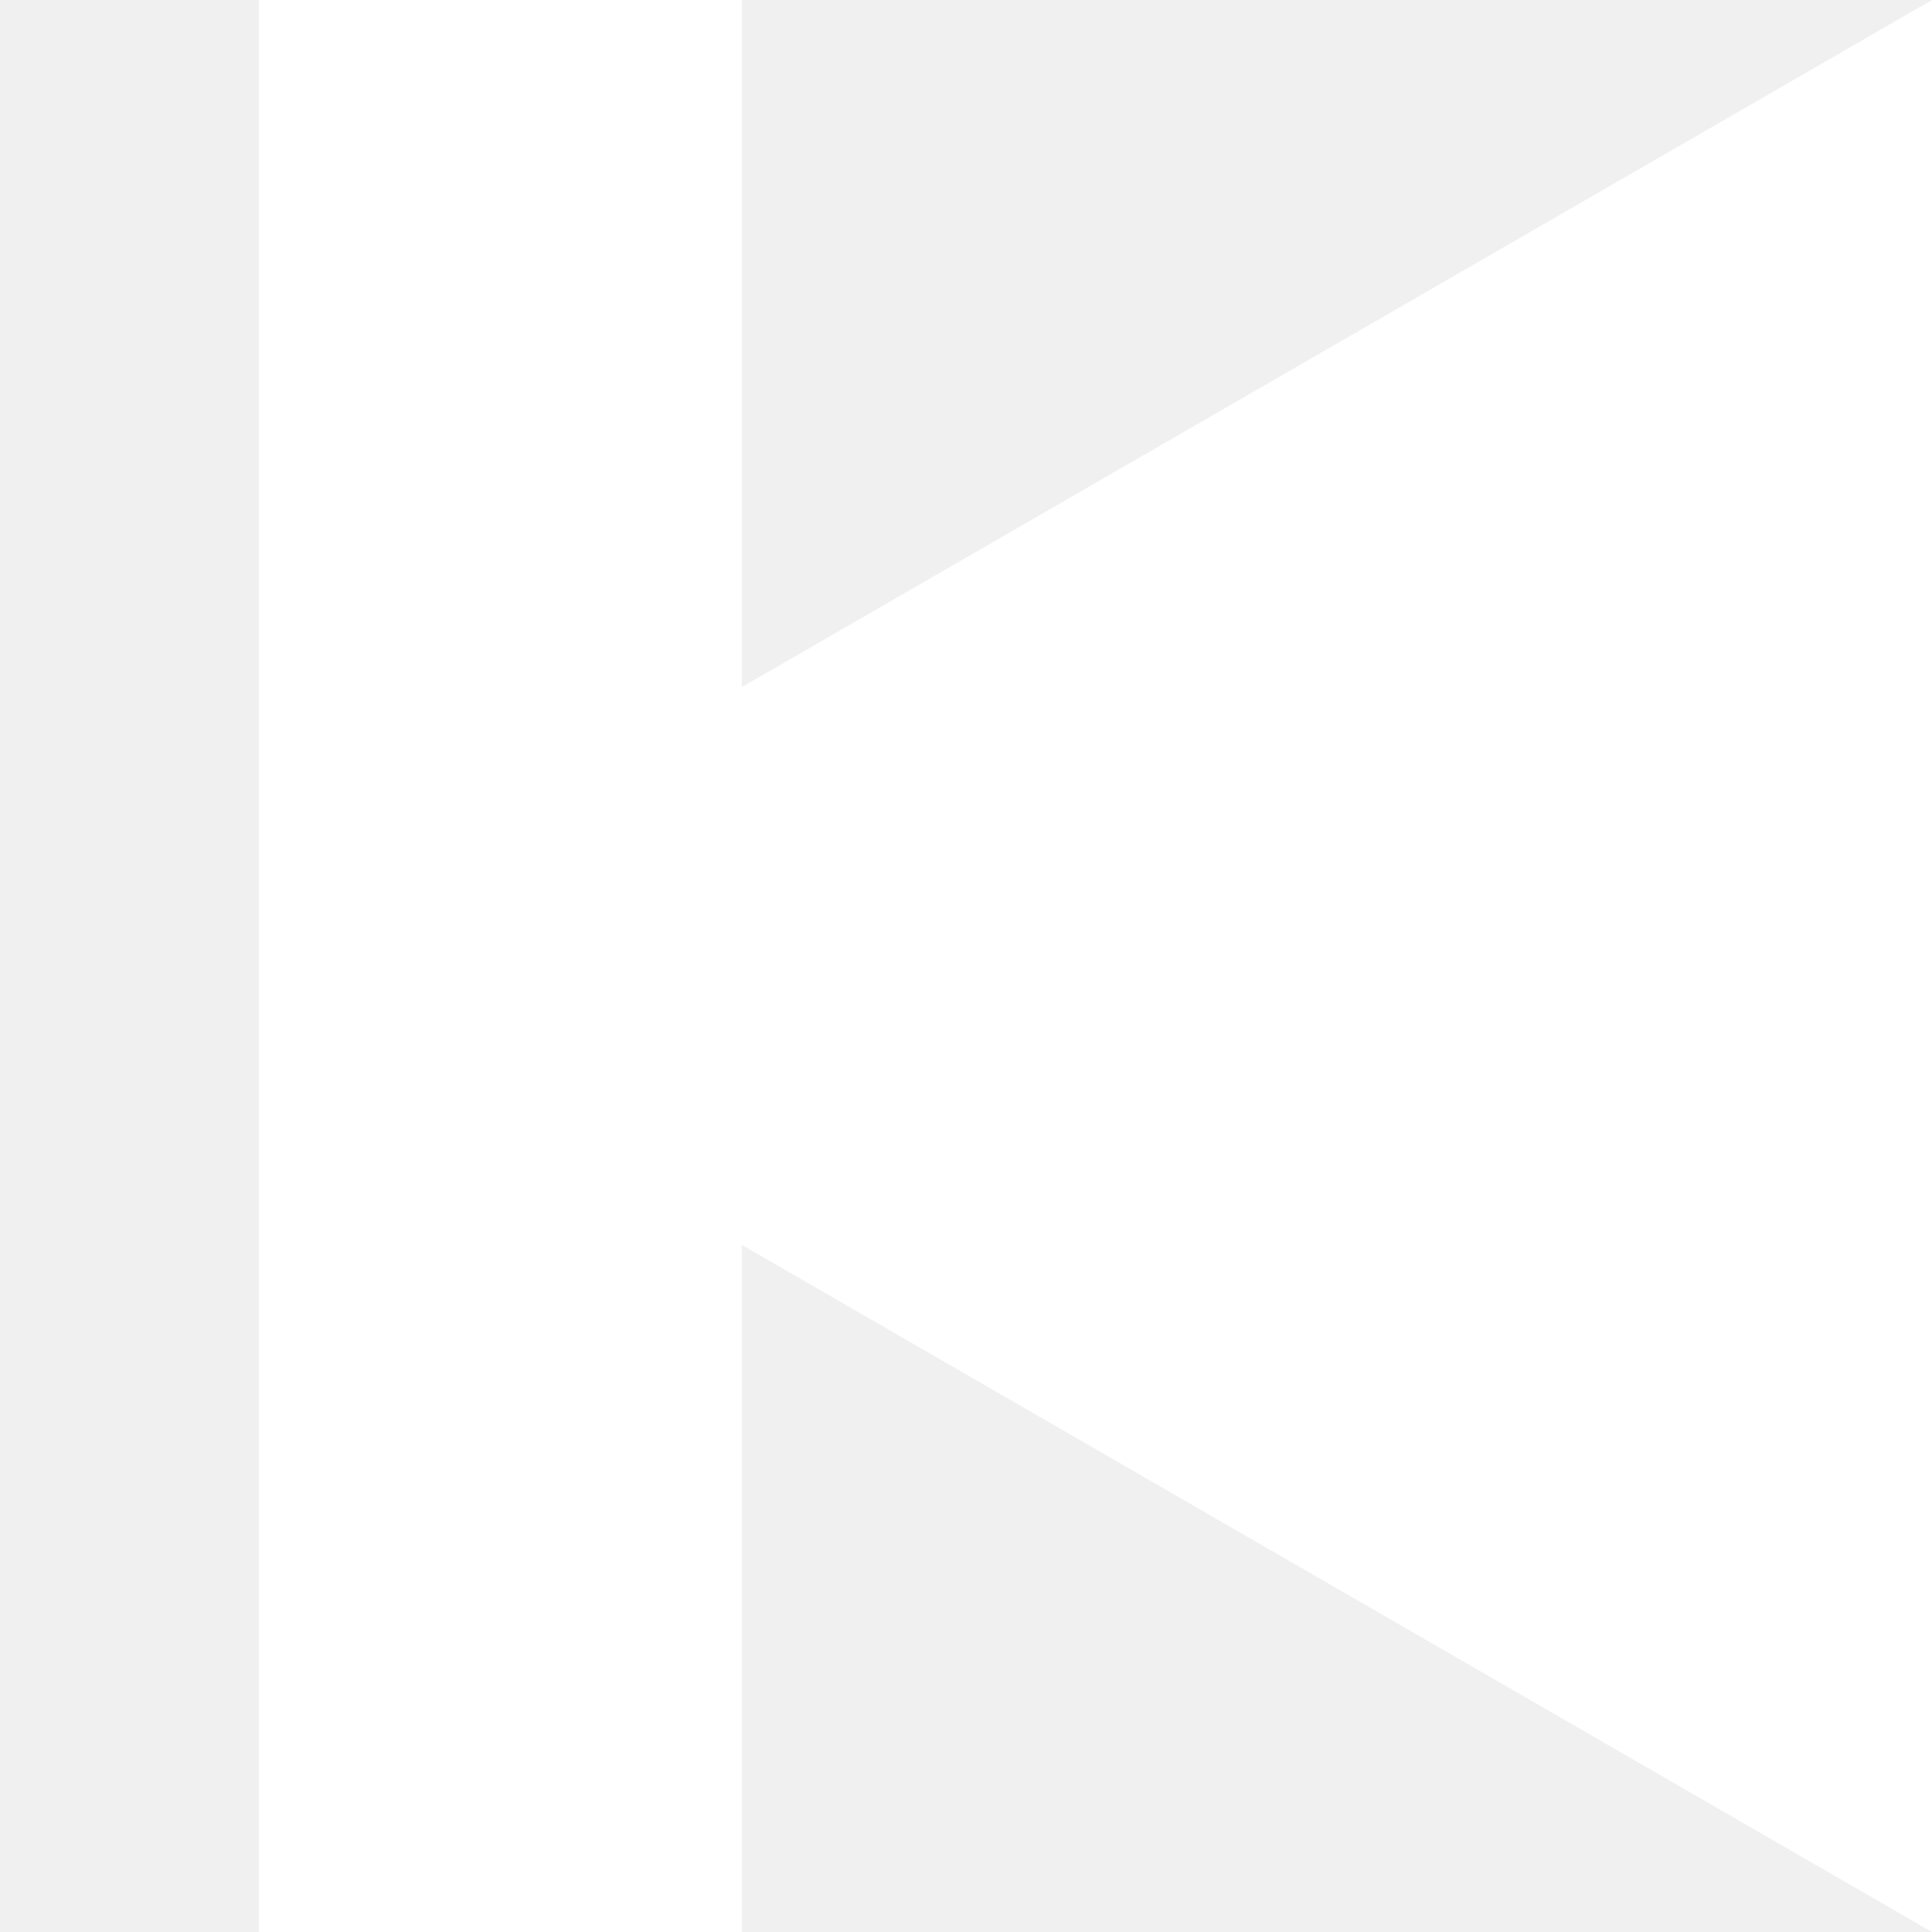
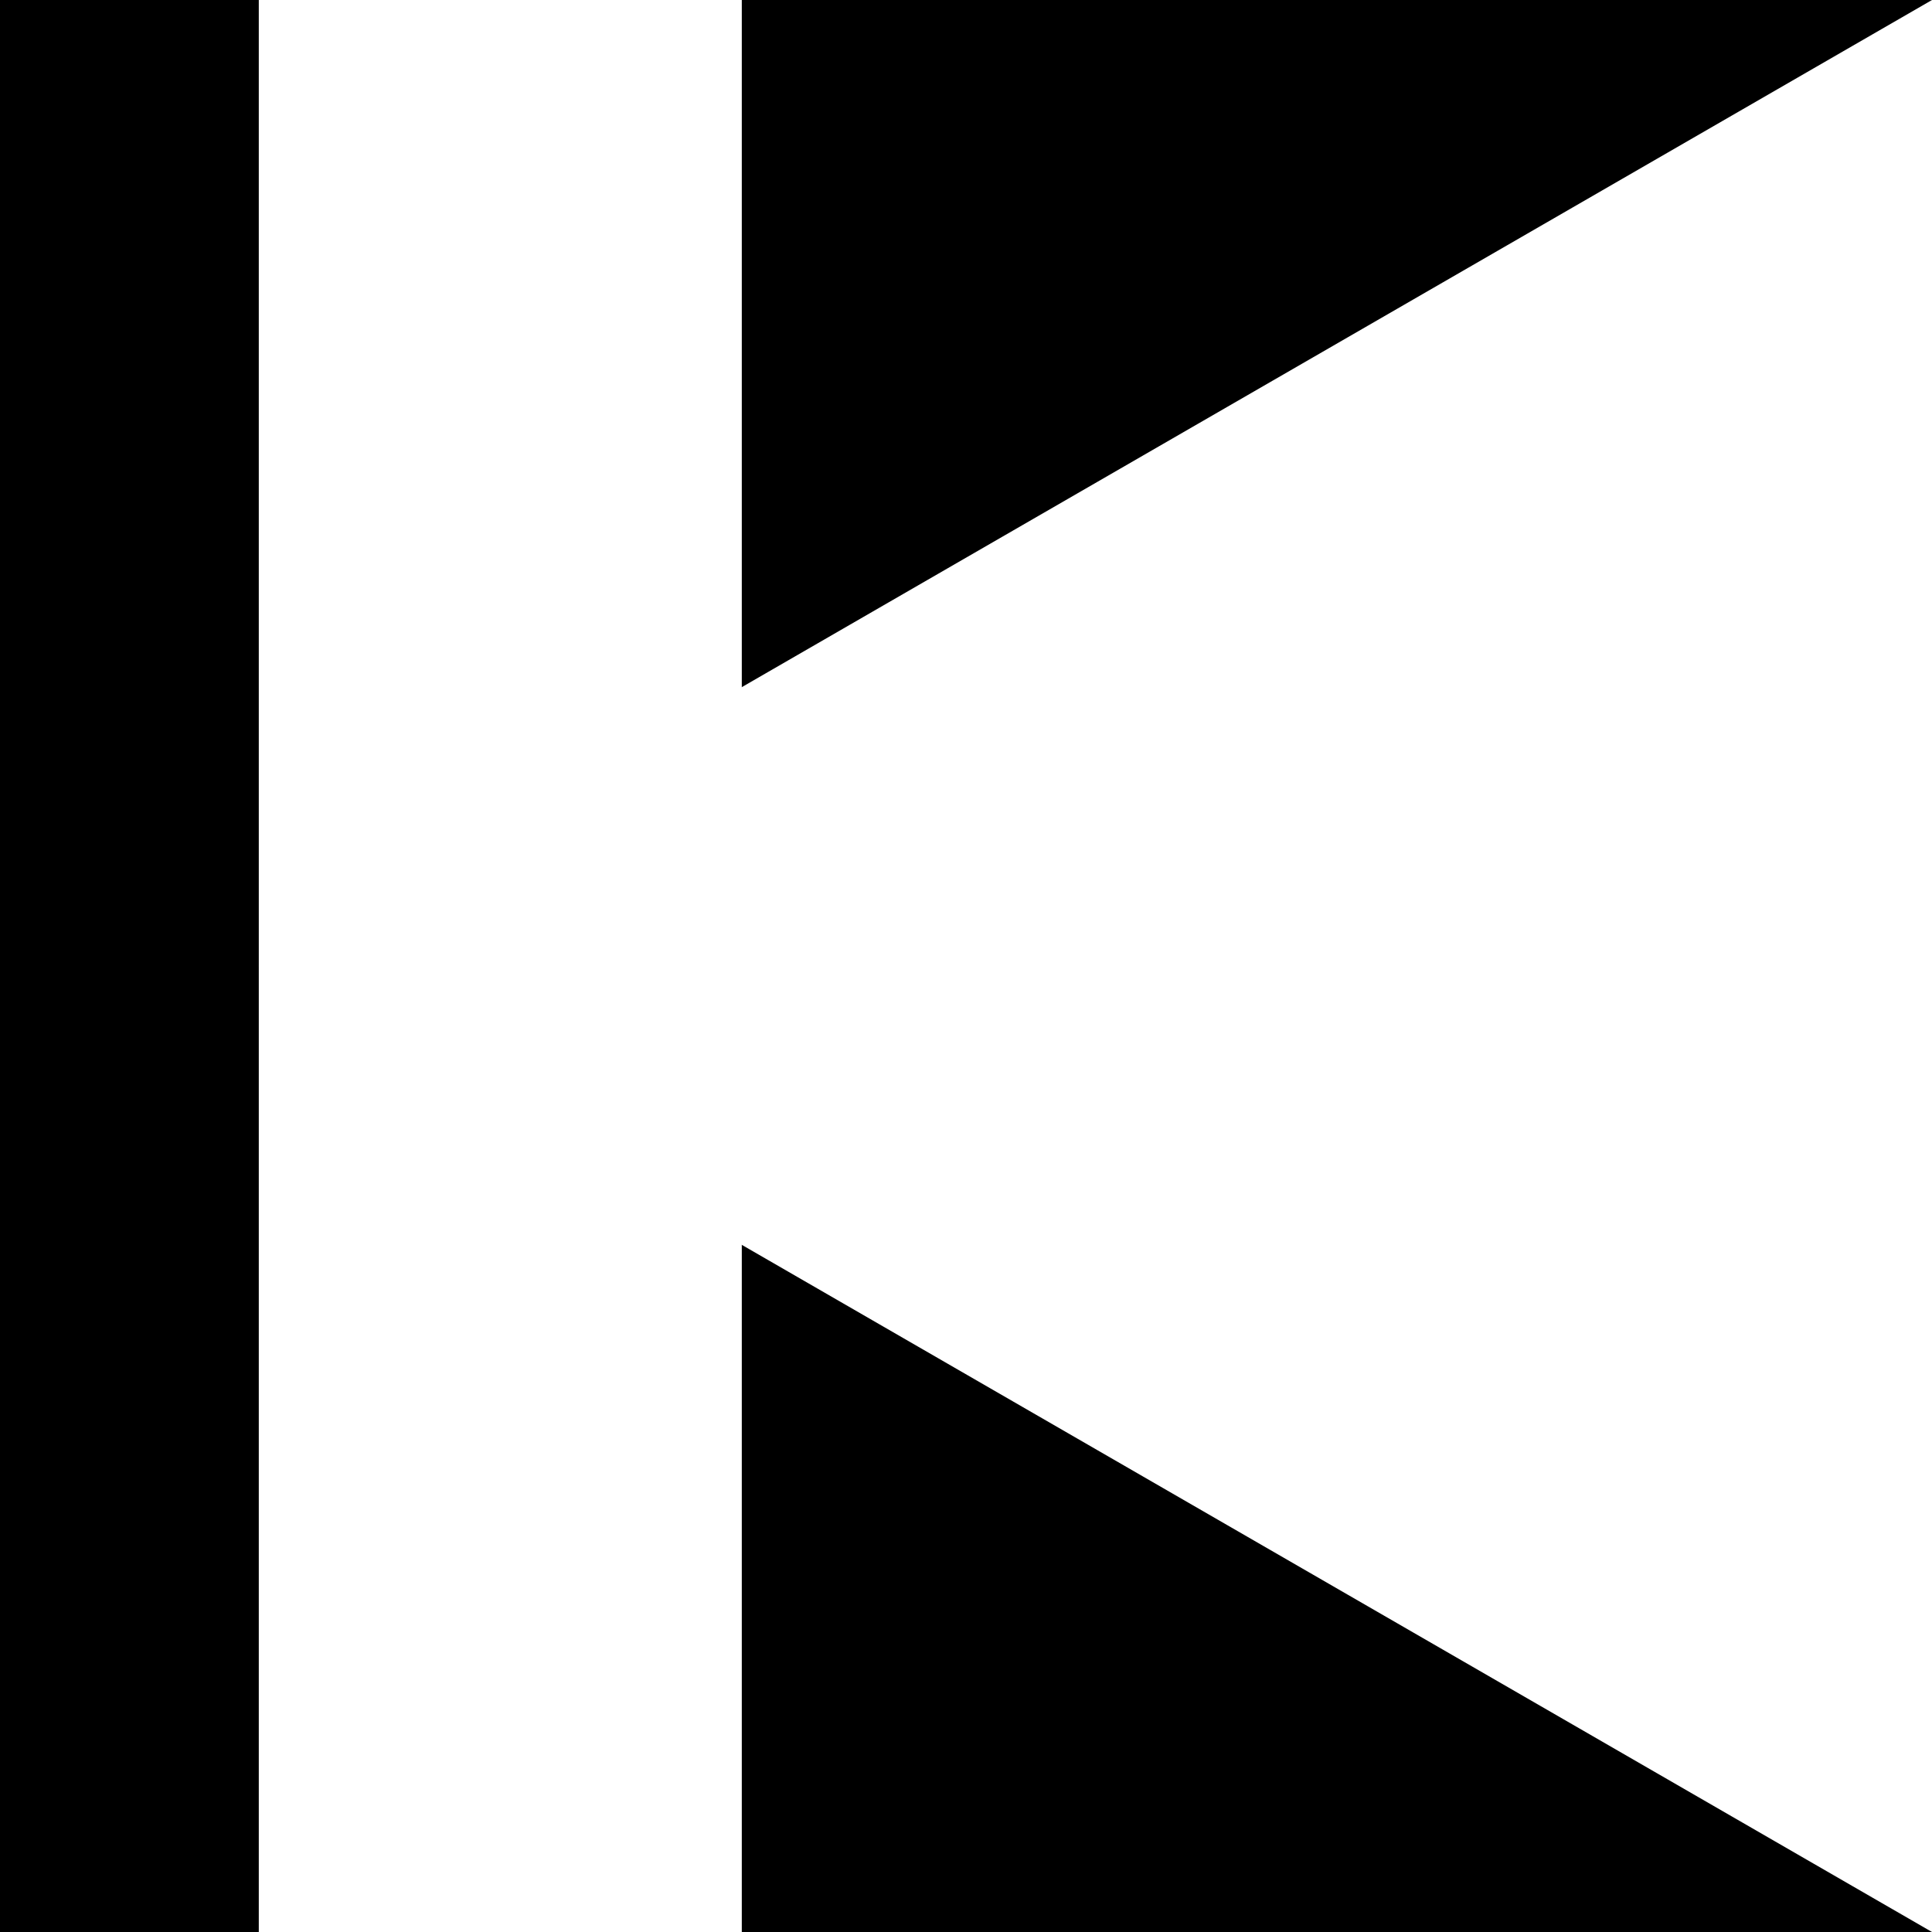
<svg xmlns="http://www.w3.org/2000/svg" version="1.1" width="20" height="20">
+   <rect width="20" height="20" fill="black" />
  <polygon points="20,0 20,20 2.679,10" fill="white" />
  <rect x="2.679" y="0" width="5" height="20" fill="white" />
</svg>
